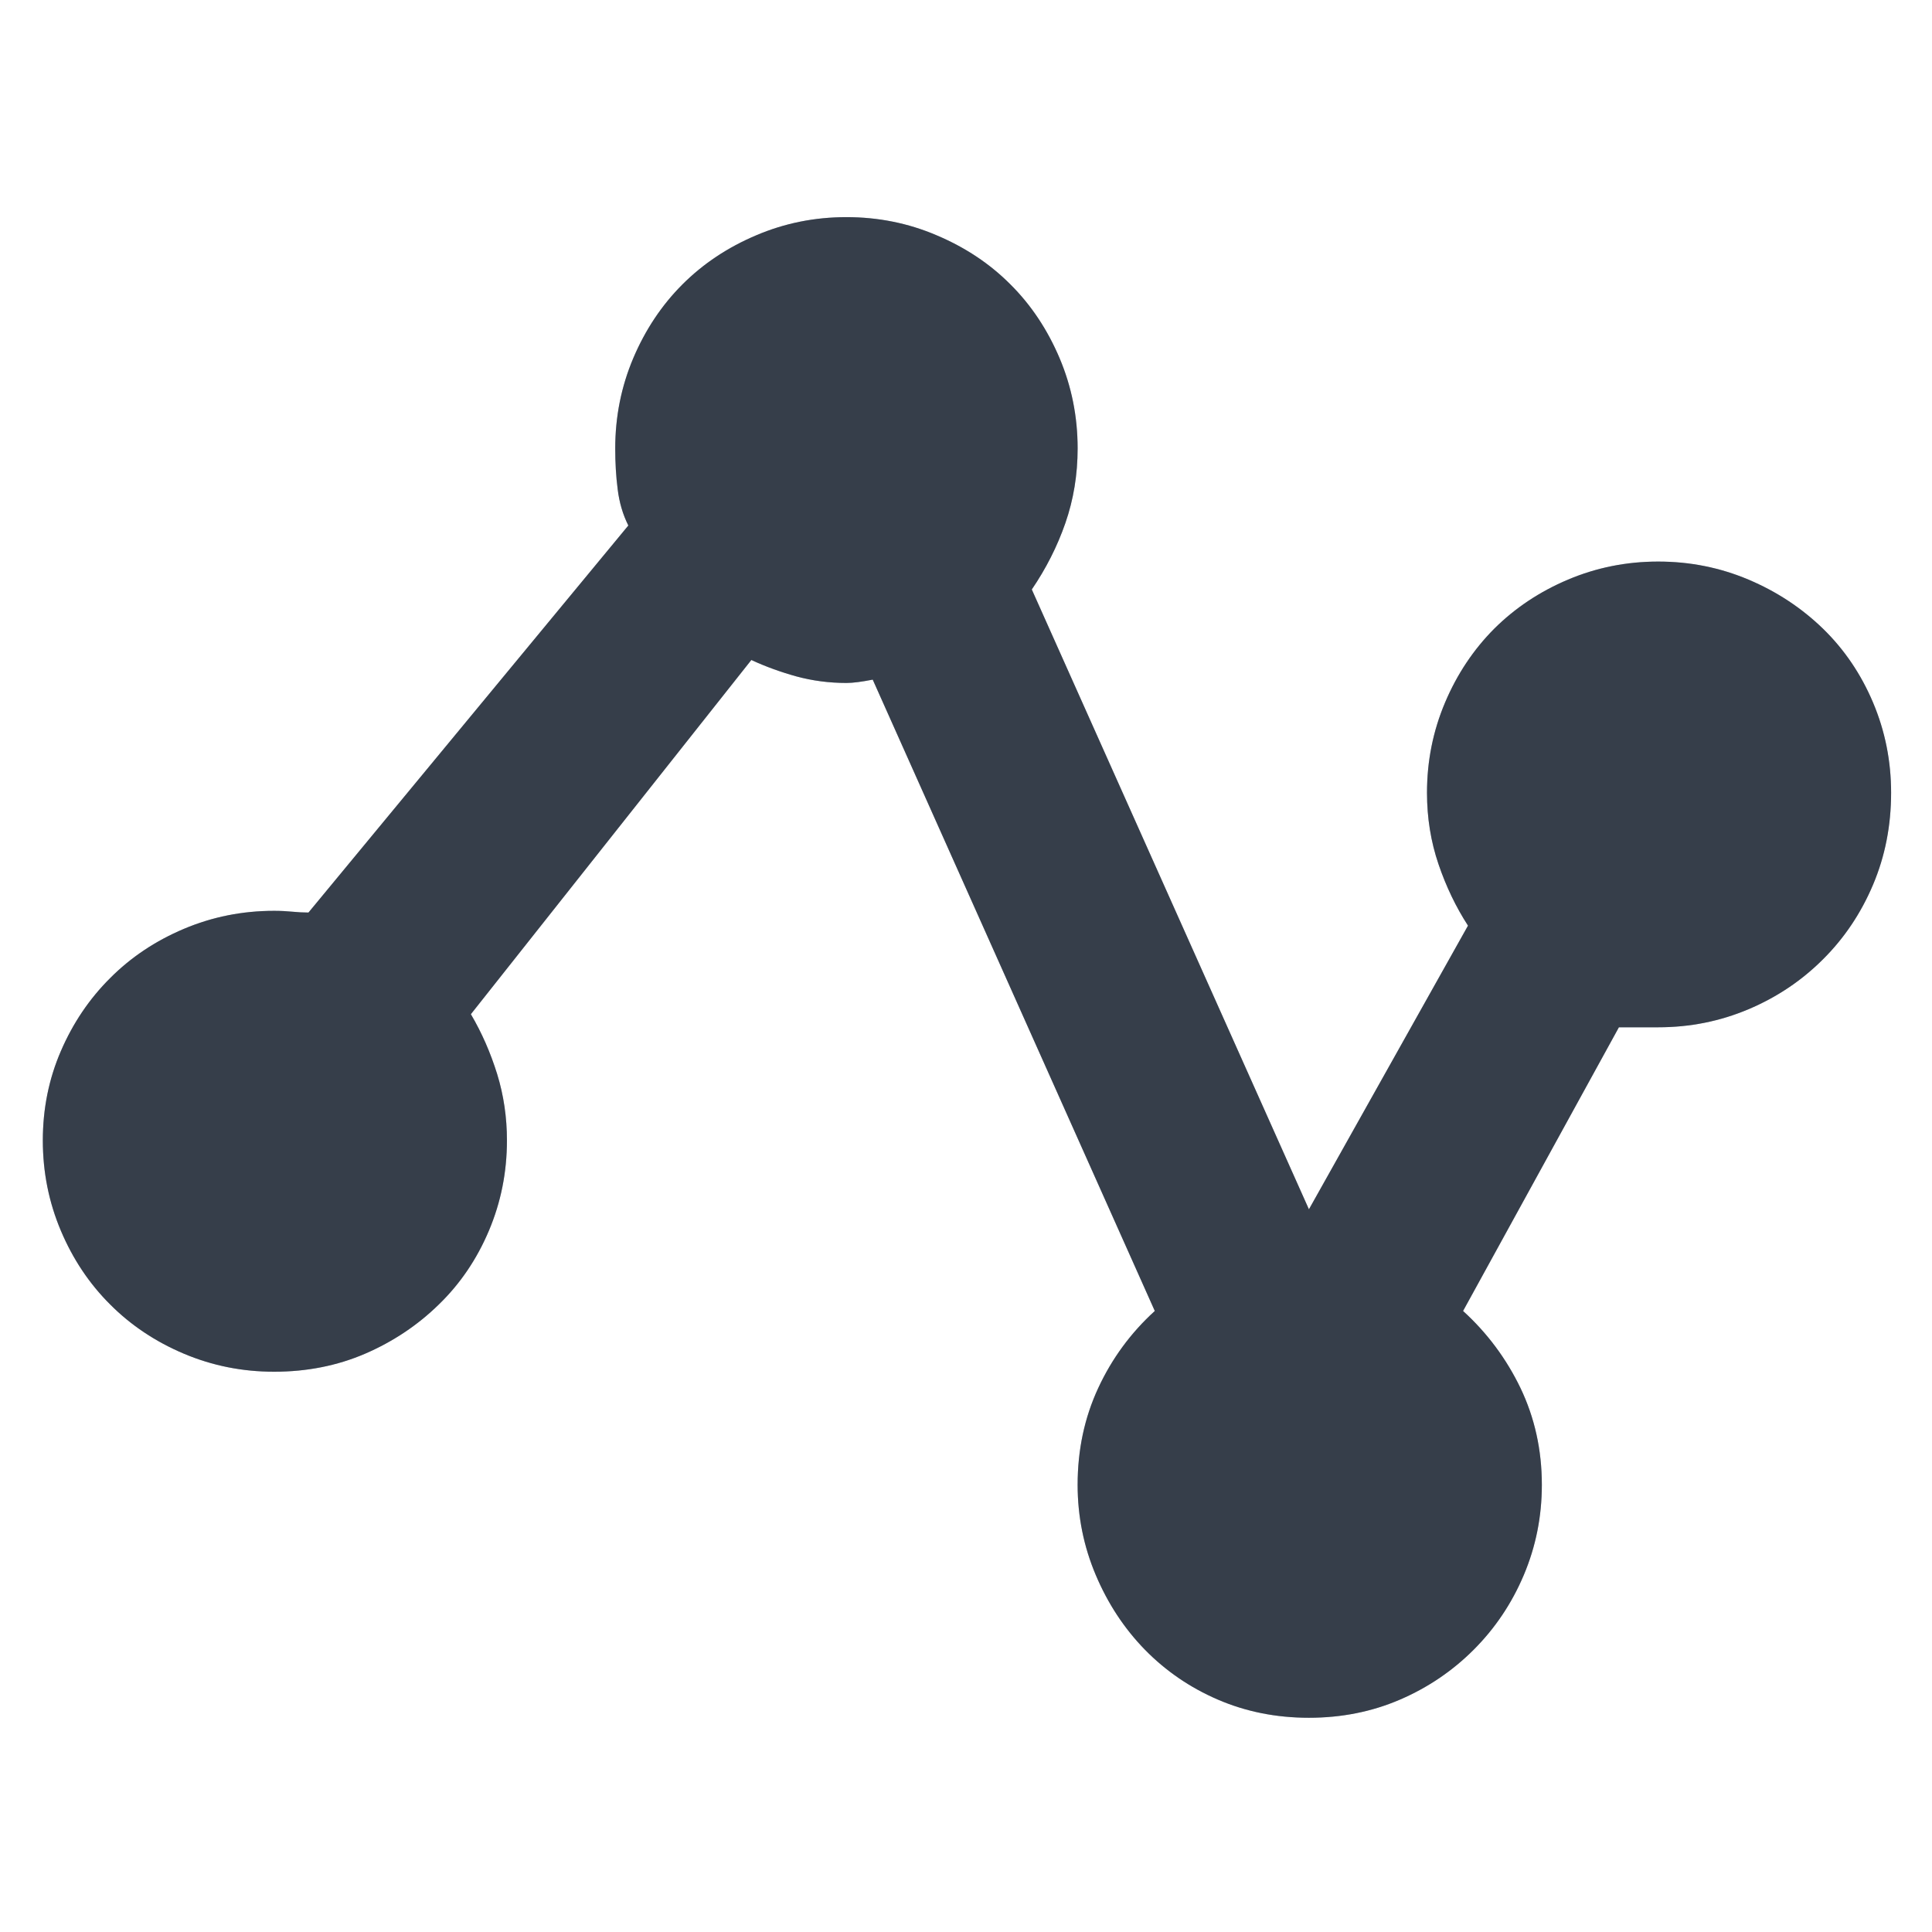
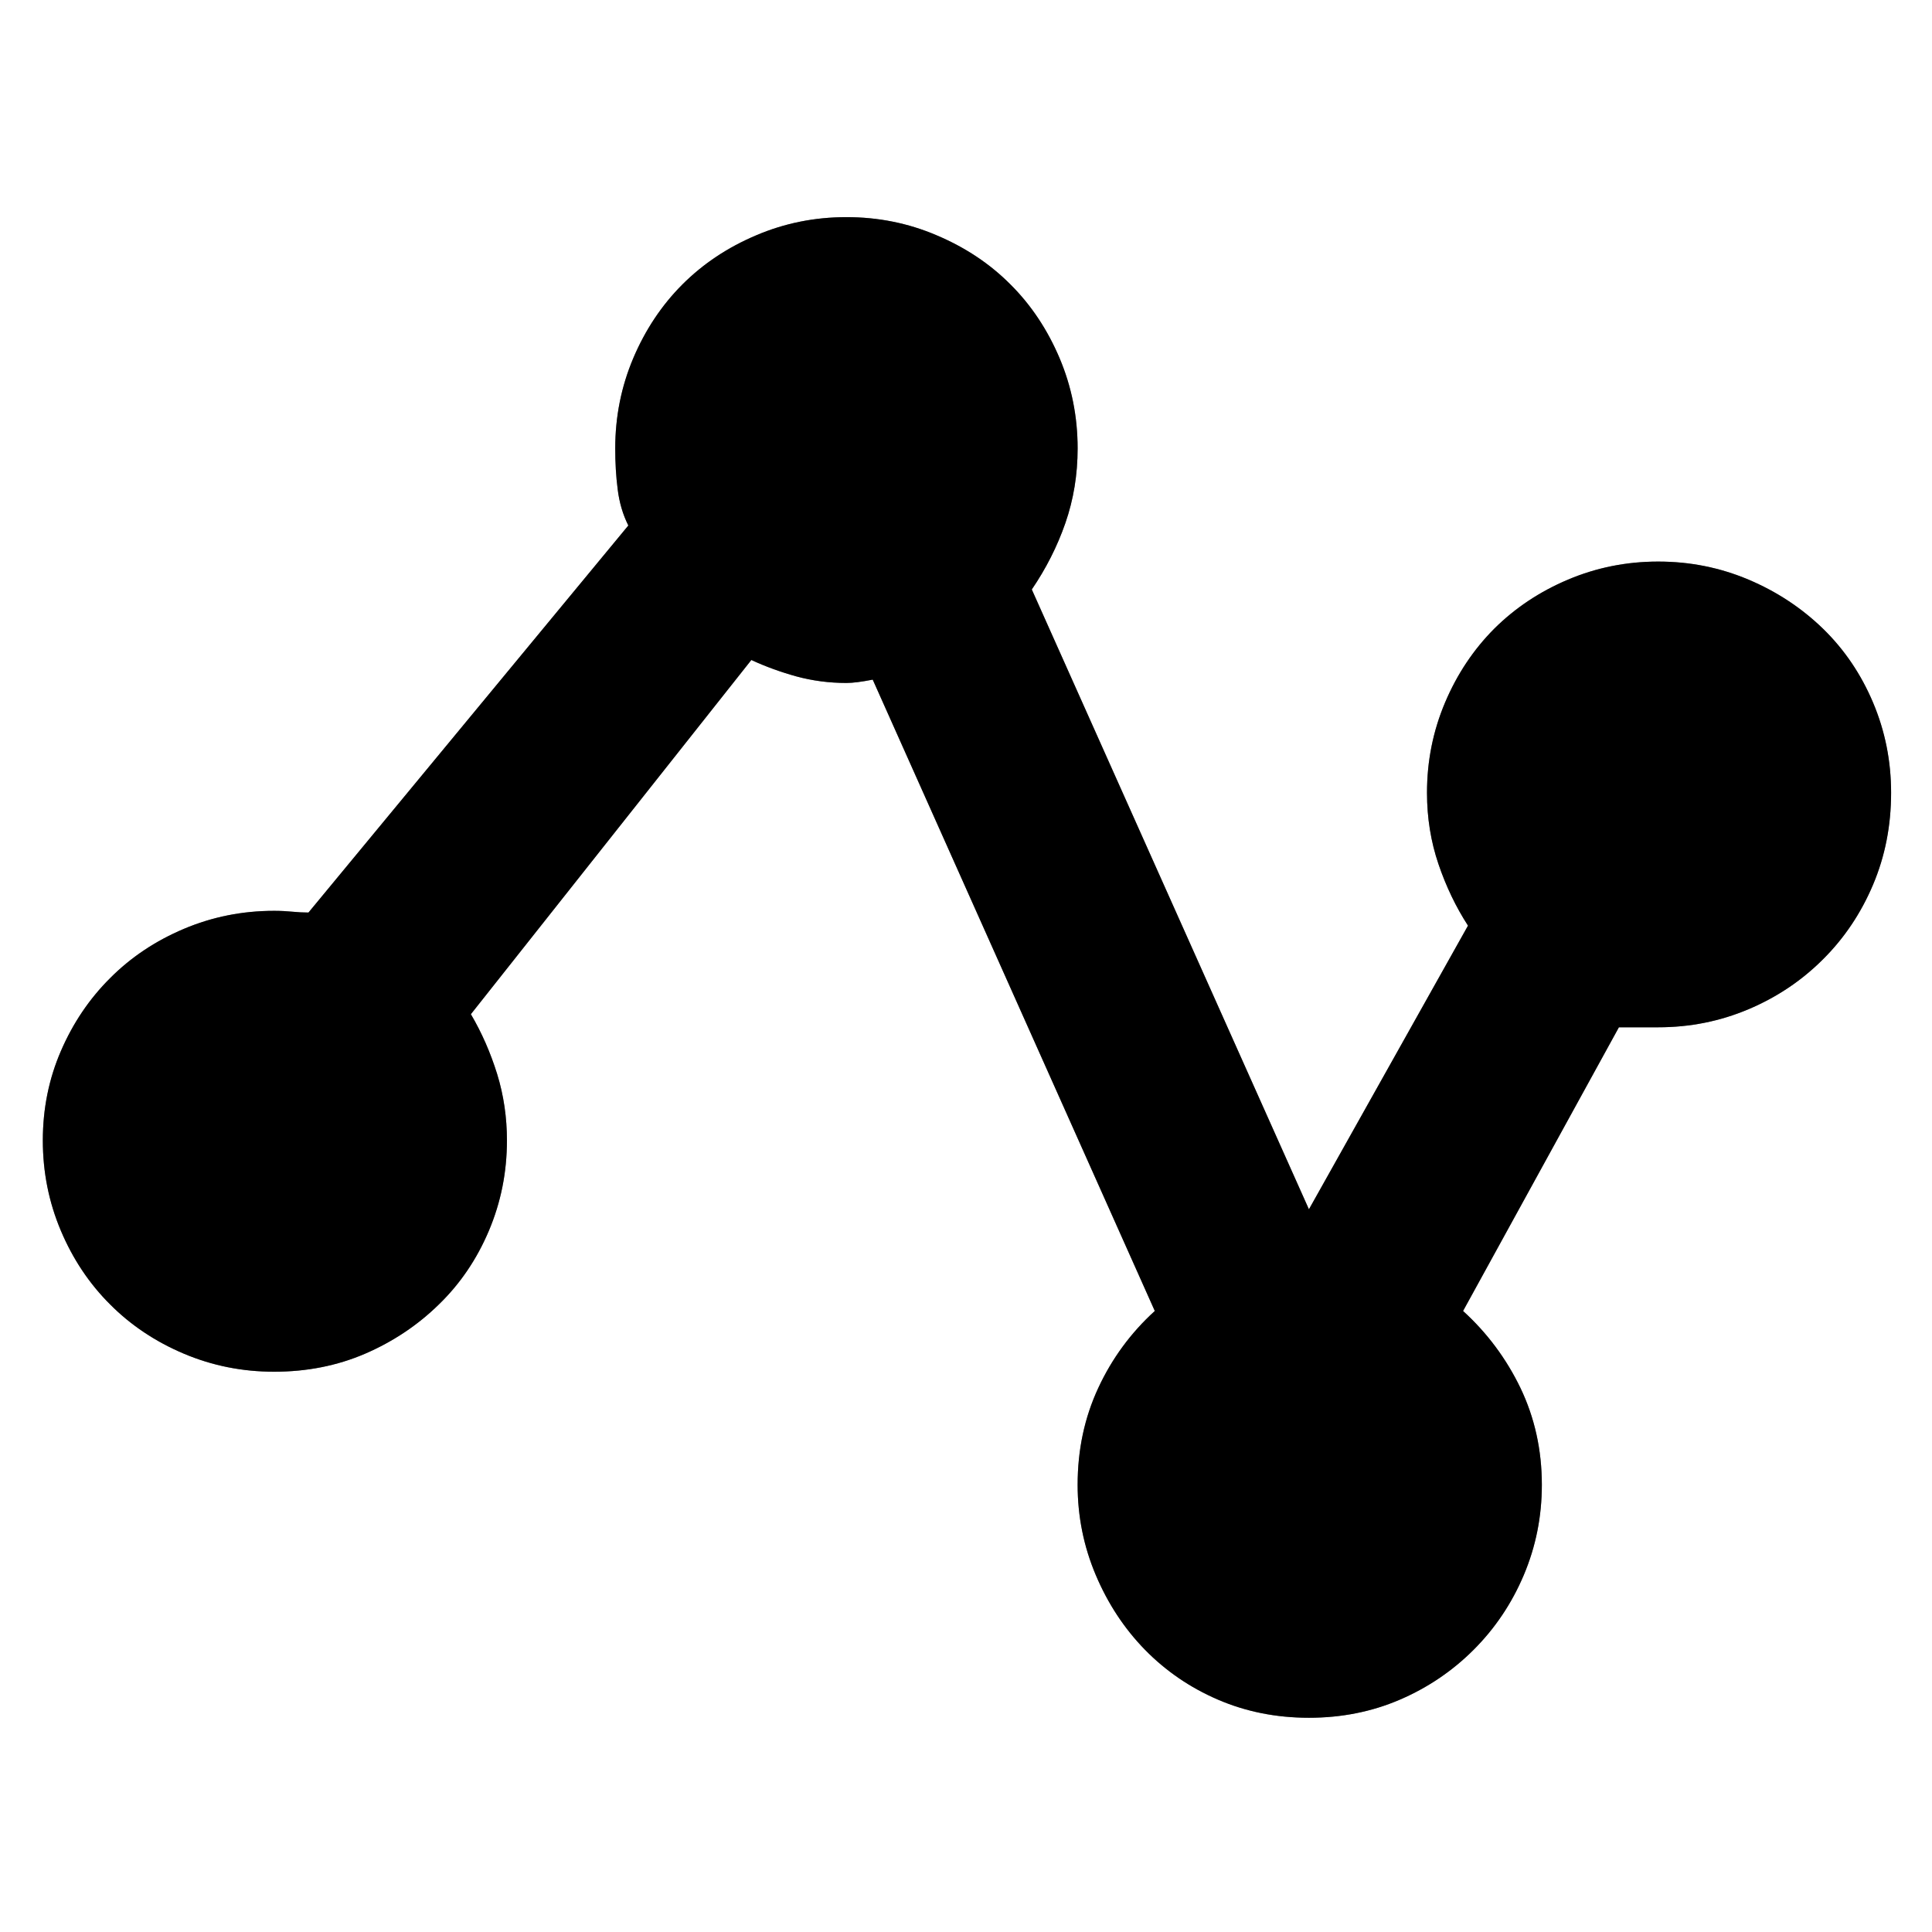
- <svg xmlns="http://www.w3.org/2000/svg" width="18" height="18" viewBox="0 0 18 18" fill="none">
-   <path d="M2.554 12.78C2.258 12.78 1.978 12.724 1.713 12.612C1.448 12.5 1.219 12.347 1.026 12.153C0.832 11.96 0.679 11.731 0.567 11.466C0.455 11.201 0.399 10.921 0.399 10.625C0.399 10.33 0.455 10.052 0.567 9.793C0.679 9.533 0.832 9.306 1.026 9.113C1.219 8.919 1.448 8.766 1.713 8.654C1.978 8.542 2.258 8.486 2.554 8.486C2.615 8.486 2.671 8.489 2.722 8.494C2.773 8.499 2.824 8.502 2.874 8.502L5.854 4.896C5.803 4.794 5.77 4.682 5.755 4.56C5.739 4.437 5.732 4.31 5.732 4.178C5.732 3.882 5.788 3.602 5.9 3.337C6.012 3.073 6.165 2.843 6.358 2.65C6.552 2.456 6.781 2.304 7.046 2.192C7.311 2.079 7.591 2.023 7.886 2.023C8.181 2.023 8.462 2.079 8.726 2.192C8.991 2.304 9.221 2.456 9.414 2.65C9.608 2.843 9.76 3.073 9.872 3.337C9.984 3.602 10.04 3.882 10.04 4.178C10.04 4.422 10.002 4.654 9.926 4.873C9.85 5.092 9.745 5.298 9.613 5.492L12.195 11.267L13.677 8.624C13.565 8.451 13.473 8.26 13.402 8.051C13.331 7.842 13.295 7.621 13.295 7.386C13.295 7.091 13.351 6.811 13.463 6.546C13.575 6.281 13.728 6.052 13.921 5.858C14.115 5.665 14.344 5.512 14.609 5.4C14.874 5.288 15.154 5.232 15.449 5.232C15.745 5.232 16.025 5.288 16.29 5.4C16.555 5.512 16.786 5.665 16.985 5.858C17.184 6.052 17.339 6.281 17.451 6.546C17.563 6.811 17.619 7.091 17.619 7.386C17.619 7.692 17.563 7.977 17.451 8.242C17.339 8.507 17.184 8.739 16.985 8.937C16.786 9.136 16.555 9.291 16.29 9.403C16.025 9.515 15.745 9.571 15.449 9.571H15.083L13.631 12.214C13.855 12.418 14.034 12.658 14.166 12.932C14.298 13.208 14.365 13.508 14.365 13.834C14.365 14.129 14.309 14.409 14.197 14.674C14.085 14.939 13.929 15.171 13.73 15.37C13.532 15.568 13.303 15.723 13.043 15.835C12.783 15.947 12.501 16.004 12.195 16.004C11.889 16.004 11.607 15.947 11.347 15.835C11.087 15.723 10.861 15.568 10.667 15.37C10.473 15.171 10.321 14.939 10.209 14.674C10.097 14.409 10.04 14.129 10.04 13.834C10.04 13.508 10.104 13.208 10.232 12.932C10.359 12.658 10.535 12.418 10.759 12.214L8.131 6.332C8.029 6.352 7.947 6.363 7.886 6.363C7.723 6.363 7.568 6.342 7.42 6.302C7.272 6.261 7.132 6.21 7 6.149L4.387 9.449C4.489 9.622 4.57 9.808 4.632 10.007C4.693 10.205 4.723 10.412 4.723 10.625C4.723 10.921 4.667 11.201 4.555 11.466C4.443 11.731 4.288 11.96 4.089 12.153C3.891 12.347 3.661 12.5 3.402 12.612C3.142 12.724 2.859 12.78 2.554 12.78Z" fill="#6D7D95" />
-   <path d="M2.554 12.78C2.258 12.78 1.978 12.724 1.713 12.612C1.448 12.5 1.219 12.347 1.026 12.153C0.832 11.96 0.679 11.731 0.567 11.466C0.455 11.201 0.399 10.921 0.399 10.625C0.399 10.33 0.455 10.052 0.567 9.793C0.679 9.533 0.832 9.306 1.026 9.113C1.219 8.919 1.448 8.766 1.713 8.654C1.978 8.542 2.258 8.486 2.554 8.486C2.615 8.486 2.671 8.489 2.722 8.494C2.773 8.499 2.824 8.502 2.874 8.502L5.854 4.896C5.803 4.794 5.77 4.682 5.755 4.56C5.739 4.437 5.732 4.31 5.732 4.178C5.732 3.882 5.788 3.602 5.9 3.337C6.012 3.073 6.165 2.843 6.358 2.65C6.552 2.456 6.781 2.304 7.046 2.192C7.311 2.079 7.591 2.023 7.886 2.023C8.181 2.023 8.462 2.079 8.726 2.192C8.991 2.304 9.221 2.456 9.414 2.65C9.608 2.843 9.76 3.073 9.872 3.337C9.984 3.602 10.04 3.882 10.04 4.178C10.04 4.422 10.002 4.654 9.926 4.873C9.85 5.092 9.745 5.298 9.613 5.492L12.195 11.267L13.677 8.624C13.565 8.451 13.473 8.26 13.402 8.051C13.331 7.842 13.295 7.621 13.295 7.386C13.295 7.091 13.351 6.811 13.463 6.546C13.575 6.281 13.728 6.052 13.921 5.858C14.115 5.665 14.344 5.512 14.609 5.4C14.874 5.288 15.154 5.232 15.449 5.232C15.745 5.232 16.025 5.288 16.29 5.4C16.555 5.512 16.786 5.665 16.985 5.858C17.184 6.052 17.339 6.281 17.451 6.546C17.563 6.811 17.619 7.091 17.619 7.386C17.619 7.692 17.563 7.977 17.451 8.242C17.339 8.507 17.184 8.739 16.985 8.937C16.786 9.136 16.555 9.291 16.29 9.403C16.025 9.515 15.745 9.571 15.449 9.571H15.083L13.631 12.214C13.855 12.418 14.034 12.658 14.166 12.932C14.298 13.208 14.365 13.508 14.365 13.834C14.365 14.129 14.309 14.409 14.197 14.674C14.085 14.939 13.929 15.171 13.73 15.37C13.532 15.568 13.303 15.723 13.043 15.835C12.783 15.947 12.501 16.004 12.195 16.004C11.889 16.004 11.607 15.947 11.347 15.835C11.087 15.723 10.861 15.568 10.667 15.37C10.473 15.171 10.321 14.939 10.209 14.674C10.097 14.409 10.04 14.129 10.04 13.834C10.04 13.508 10.104 13.208 10.232 12.932C10.359 12.658 10.535 12.418 10.759 12.214L8.131 6.332C8.029 6.352 7.947 6.363 7.886 6.363C7.723 6.363 7.568 6.342 7.42 6.302C7.272 6.261 7.132 6.21 7 6.149L4.387 9.449C4.489 9.622 4.57 9.808 4.632 10.007C4.693 10.205 4.723 10.412 4.723 10.625C4.723 10.921 4.667 11.201 4.555 11.466C4.443 11.731 4.288 11.96 4.089 12.153C3.891 12.347 3.661 12.5 3.402 12.612C3.142 12.724 2.859 12.78 2.554 12.78Z" fill="black" fill-opacity="0.5" />
+ <svg xmlns="http://www.w3.org/2000/svg" width="18" height="18" viewBox="0 0 18 18" fill="currentColor">
+   <path d="M2.554 12.78C2.258 12.78 1.978 12.724 1.713 12.612C1.448 12.5 1.219 12.347 1.026 12.153C0.832 11.96 0.679 11.731 0.567 11.466C0.455 11.201 0.399 10.921 0.399 10.625C0.399 10.33 0.455 10.052 0.567 9.793C0.679 9.533 0.832 9.306 1.026 9.113C1.219 8.919 1.448 8.766 1.713 8.654C1.978 8.542 2.258 8.486 2.554 8.486C2.615 8.486 2.671 8.489 2.722 8.494C2.773 8.499 2.824 8.502 2.874 8.502L5.854 4.896C5.803 4.794 5.77 4.682 5.755 4.56C5.739 4.437 5.732 4.31 5.732 4.178C5.732 3.882 5.788 3.602 5.9 3.337C6.012 3.073 6.165 2.843 6.358 2.65C6.552 2.456 6.781 2.304 7.046 2.192C7.311 2.079 7.591 2.023 7.886 2.023C8.181 2.023 8.462 2.079 8.726 2.192C8.991 2.304 9.221 2.456 9.414 2.65C9.608 2.843 9.76 3.073 9.872 3.337C9.984 3.602 10.04 3.882 10.04 4.178C10.04 4.422 10.002 4.654 9.926 4.873C9.85 5.092 9.745 5.298 9.613 5.492L12.195 11.267L13.677 8.624C13.565 8.451 13.473 8.26 13.402 8.051C13.331 7.842 13.295 7.621 13.295 7.386C13.295 7.091 13.351 6.811 13.463 6.546C13.575 6.281 13.728 6.052 13.921 5.858C14.115 5.665 14.344 5.512 14.609 5.4C14.874 5.288 15.154 5.232 15.449 5.232C15.745 5.232 16.025 5.288 16.29 5.4C16.555 5.512 16.786 5.665 16.985 5.858C17.184 6.052 17.339 6.281 17.451 6.546C17.563 6.811 17.619 7.091 17.619 7.386C17.619 7.692 17.563 7.977 17.451 8.242C17.339 8.507 17.184 8.739 16.985 8.937C16.786 9.136 16.555 9.291 16.29 9.403C16.025 9.515 15.745 9.571 15.449 9.571H15.083L13.631 12.214C13.855 12.418 14.034 12.658 14.166 12.932C14.298 13.208 14.365 13.508 14.365 13.834C14.365 14.129 14.309 14.409 14.197 14.674C14.085 14.939 13.929 15.171 13.73 15.37C13.532 15.568 13.303 15.723 13.043 15.835C12.783 15.947 12.501 16.004 12.195 16.004C11.889 16.004 11.607 15.947 11.347 15.835C11.087 15.723 10.861 15.568 10.667 15.37C10.473 15.171 10.321 14.939 10.209 14.674C10.097 14.409 10.04 14.129 10.04 13.834C10.04 13.508 10.104 13.208 10.232 12.932C10.359 12.658 10.535 12.418 10.759 12.214L8.131 6.332C8.029 6.352 7.947 6.363 7.886 6.363C7.723 6.363 7.568 6.342 7.42 6.302C7.272 6.261 7.132 6.21 7 6.149L4.387 9.449C4.489 9.622 4.57 9.808 4.632 10.007C4.693 10.205 4.723 10.412 4.723 10.625C4.723 10.921 4.667 11.201 4.555 11.466C4.443 11.731 4.288 11.96 4.089 12.153C3.891 12.347 3.661 12.5 3.402 12.612C3.142 12.724 2.859 12.78 2.554 12.78Z" fill="currentColor" />
+   <path d="M2.554 12.78C2.258 12.78 1.978 12.724 1.713 12.612C1.448 12.5 1.219 12.347 1.026 12.153C0.832 11.96 0.679 11.731 0.567 11.466C0.455 11.201 0.399 10.921 0.399 10.625C0.399 10.33 0.455 10.052 0.567 9.793C0.679 9.533 0.832 9.306 1.026 9.113C1.219 8.919 1.448 8.766 1.713 8.654C1.978 8.542 2.258 8.486 2.554 8.486C2.615 8.486 2.671 8.489 2.722 8.494C2.773 8.499 2.824 8.502 2.874 8.502L5.854 4.896C5.803 4.794 5.77 4.682 5.755 4.56C5.739 4.437 5.732 4.31 5.732 4.178C5.732 3.882 5.788 3.602 5.9 3.337C6.012 3.073 6.165 2.843 6.358 2.65C6.552 2.456 6.781 2.304 7.046 2.192C7.311 2.079 7.591 2.023 7.886 2.023C8.181 2.023 8.462 2.079 8.726 2.192C8.991 2.304 9.221 2.456 9.414 2.65C9.608 2.843 9.76 3.073 9.872 3.337C9.984 3.602 10.04 3.882 10.04 4.178C10.04 4.422 10.002 4.654 9.926 4.873C9.85 5.092 9.745 5.298 9.613 5.492L12.195 11.267L13.677 8.624C13.565 8.451 13.473 8.26 13.402 8.051C13.331 7.842 13.295 7.621 13.295 7.386C13.295 7.091 13.351 6.811 13.463 6.546C13.575 6.281 13.728 6.052 13.921 5.858C14.115 5.665 14.344 5.512 14.609 5.4C14.874 5.288 15.154 5.232 15.449 5.232C15.745 5.232 16.025 5.288 16.29 5.4C16.555 5.512 16.786 5.665 16.985 5.858C17.184 6.052 17.339 6.281 17.451 6.546C17.563 6.811 17.619 7.091 17.619 7.386C17.619 7.692 17.563 7.977 17.451 8.242C17.339 8.507 17.184 8.739 16.985 8.937C16.786 9.136 16.555 9.291 16.29 9.403C16.025 9.515 15.745 9.571 15.449 9.571H15.083L13.631 12.214C13.855 12.418 14.034 12.658 14.166 12.932C14.298 13.208 14.365 13.508 14.365 13.834C14.365 14.129 14.309 14.409 14.197 14.674C14.085 14.939 13.929 15.171 13.73 15.37C13.532 15.568 13.303 15.723 13.043 15.835C12.783 15.947 12.501 16.004 12.195 16.004C11.889 16.004 11.607 15.947 11.347 15.835C11.087 15.723 10.861 15.568 10.667 15.37C10.473 15.171 10.321 14.939 10.209 14.674C10.097 14.409 10.04 14.129 10.04 13.834C10.04 13.508 10.104 13.208 10.232 12.932C10.359 12.658 10.535 12.418 10.759 12.214L8.131 6.332C8.029 6.352 7.947 6.363 7.886 6.363C7.723 6.363 7.568 6.342 7.42 6.302C7.272 6.261 7.132 6.21 7 6.149L4.387 9.449C4.489 9.622 4.57 9.808 4.632 10.007C4.693 10.205 4.723 10.412 4.723 10.625C4.723 10.921 4.667 11.201 4.555 11.466C4.443 11.731 4.288 11.96 4.089 12.153C3.891 12.347 3.661 12.5 3.402 12.612C3.142 12.724 2.859 12.78 2.554 12.78Z" fill="currentColor" fill-opacity="0.5" />
</svg>
